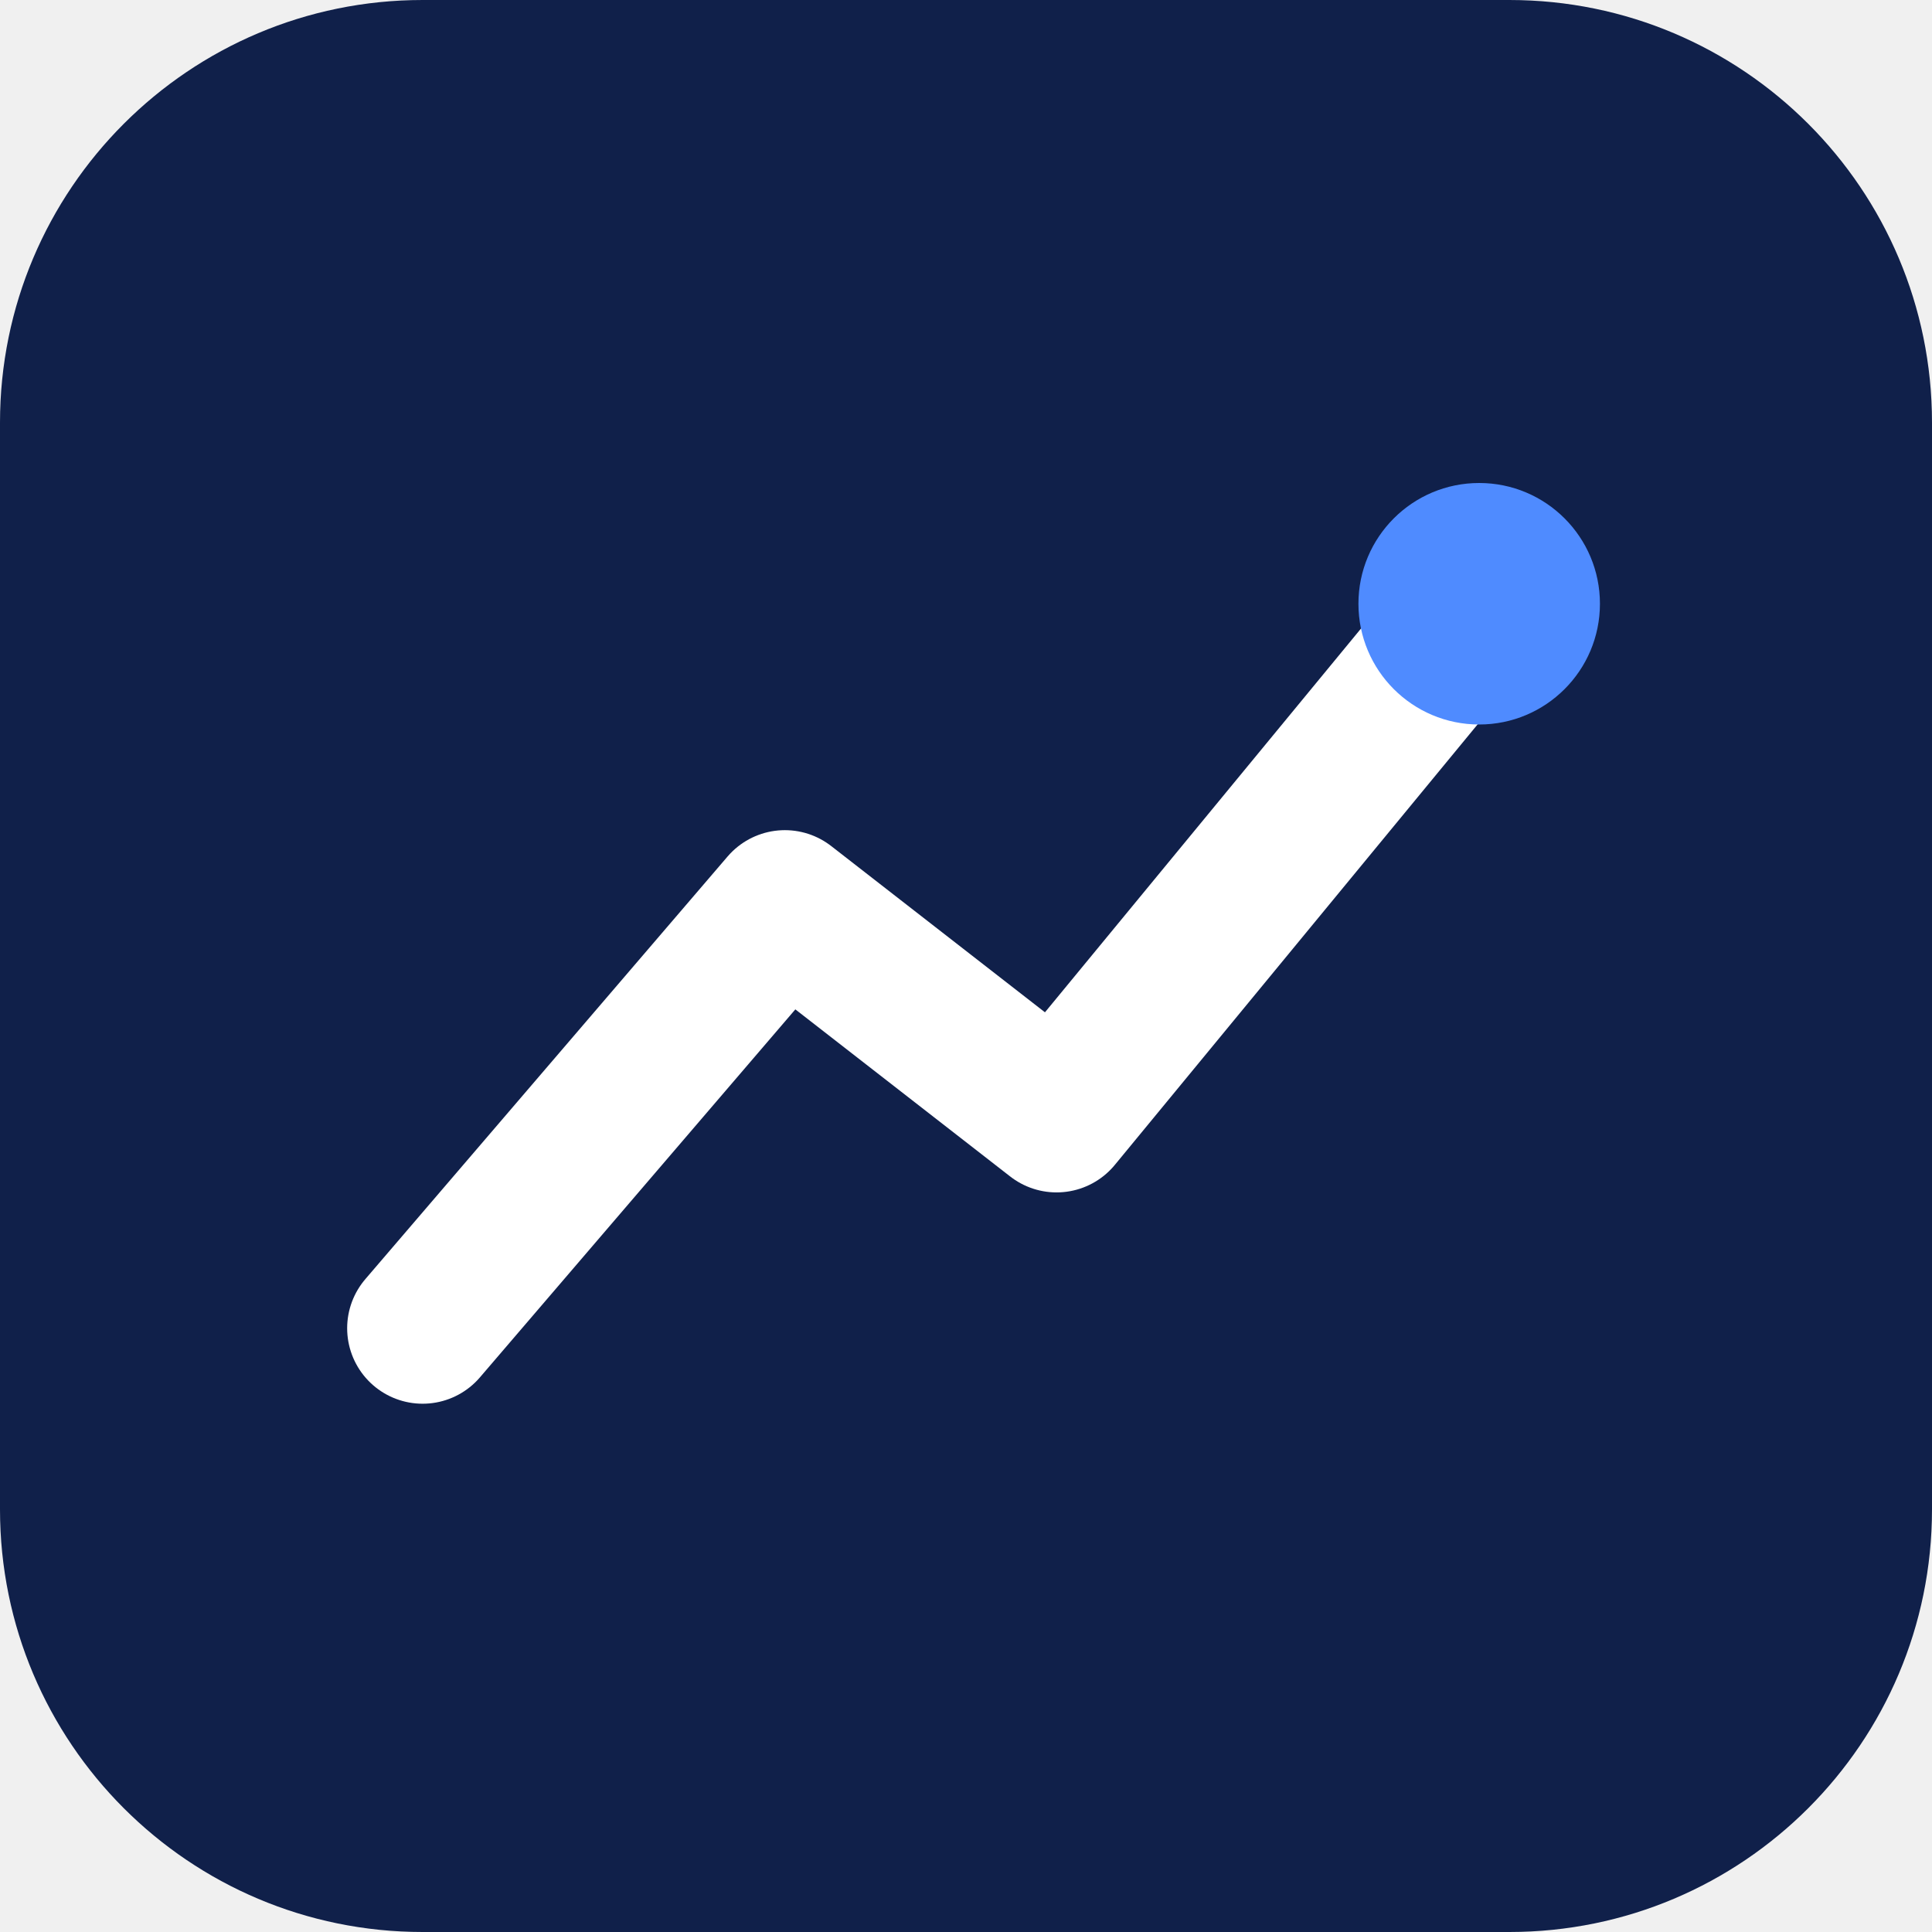
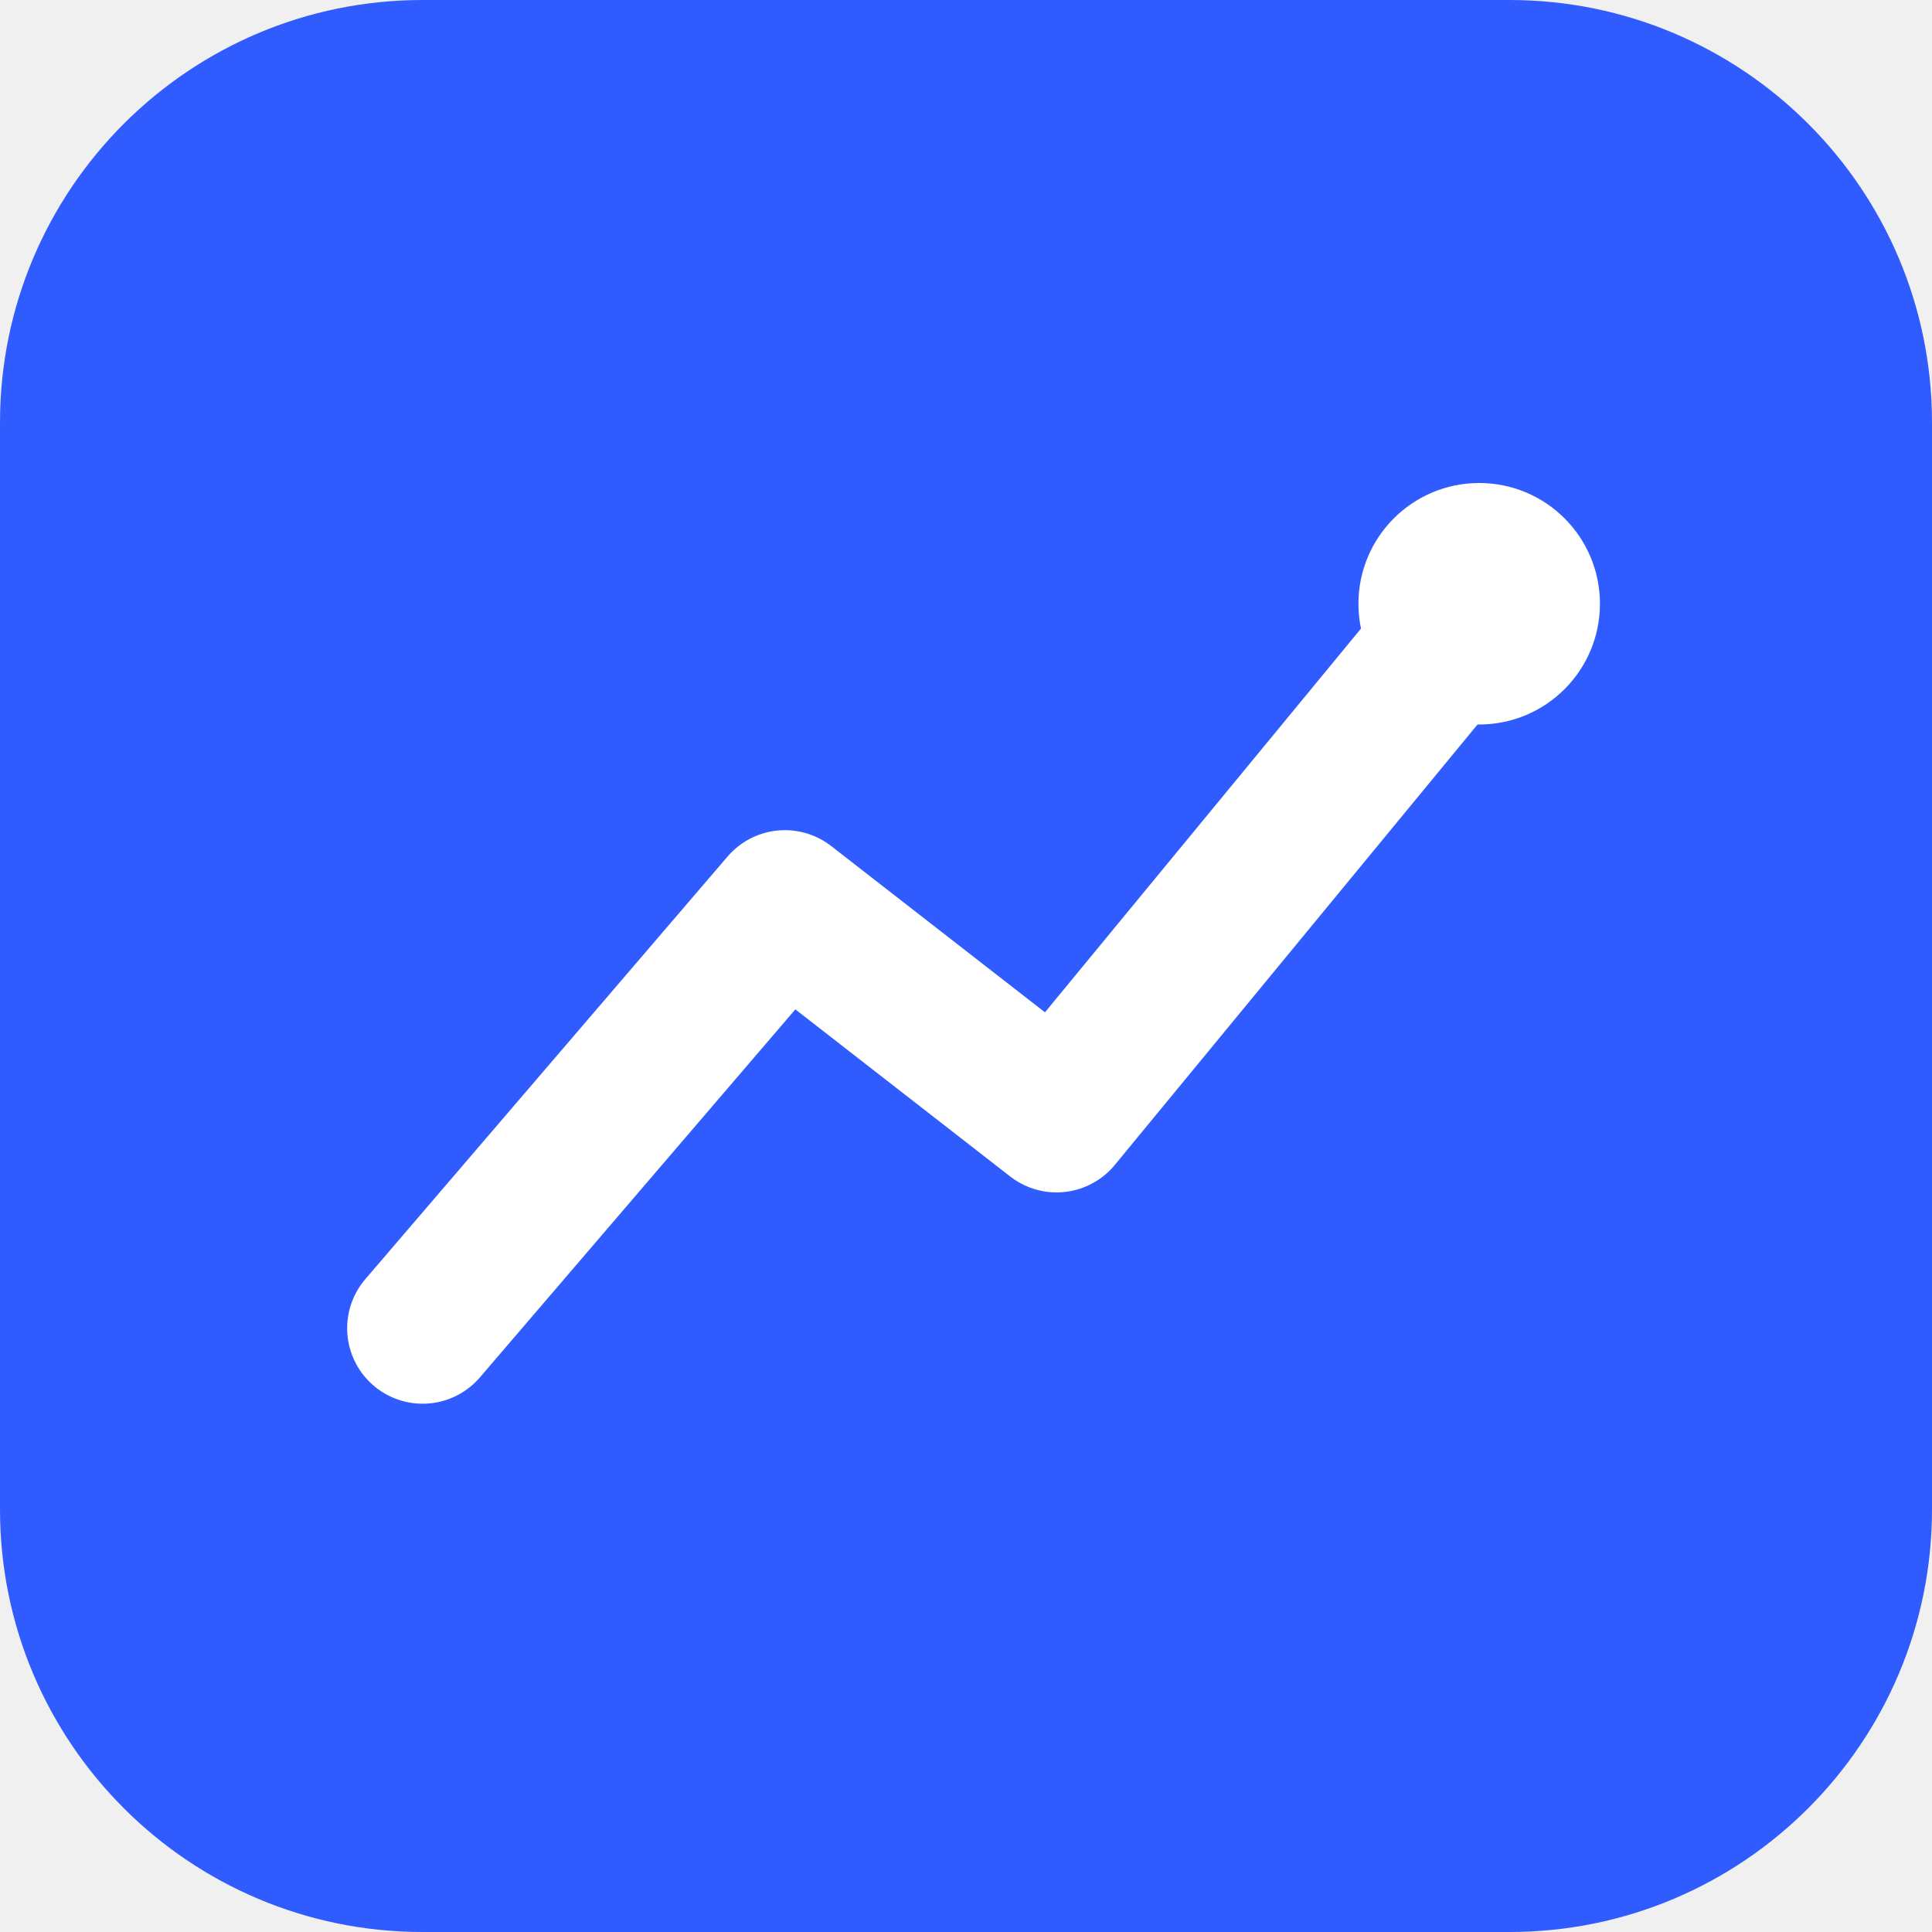
<svg xmlns="http://www.w3.org/2000/svg" viewBox="0 0 64 64">
-   <rect width="64" height="64" rx="14" fill="#10204A" />
+   <rect width="64" height="64" rx="14" fill="#2F5BFF" />
  <path d="M14 44 L26 30 L35 37 L49 20" fill="none" stroke="#fff" stroke-width="5" stroke-linecap="round" stroke-linejoin="round" />
-   <circle cx="49" cy="20" r="4" fill="#4F8BFF" />
+   <circle cx="49" cy="20" r="4" fill="#FFFFFF" />
</svg>
